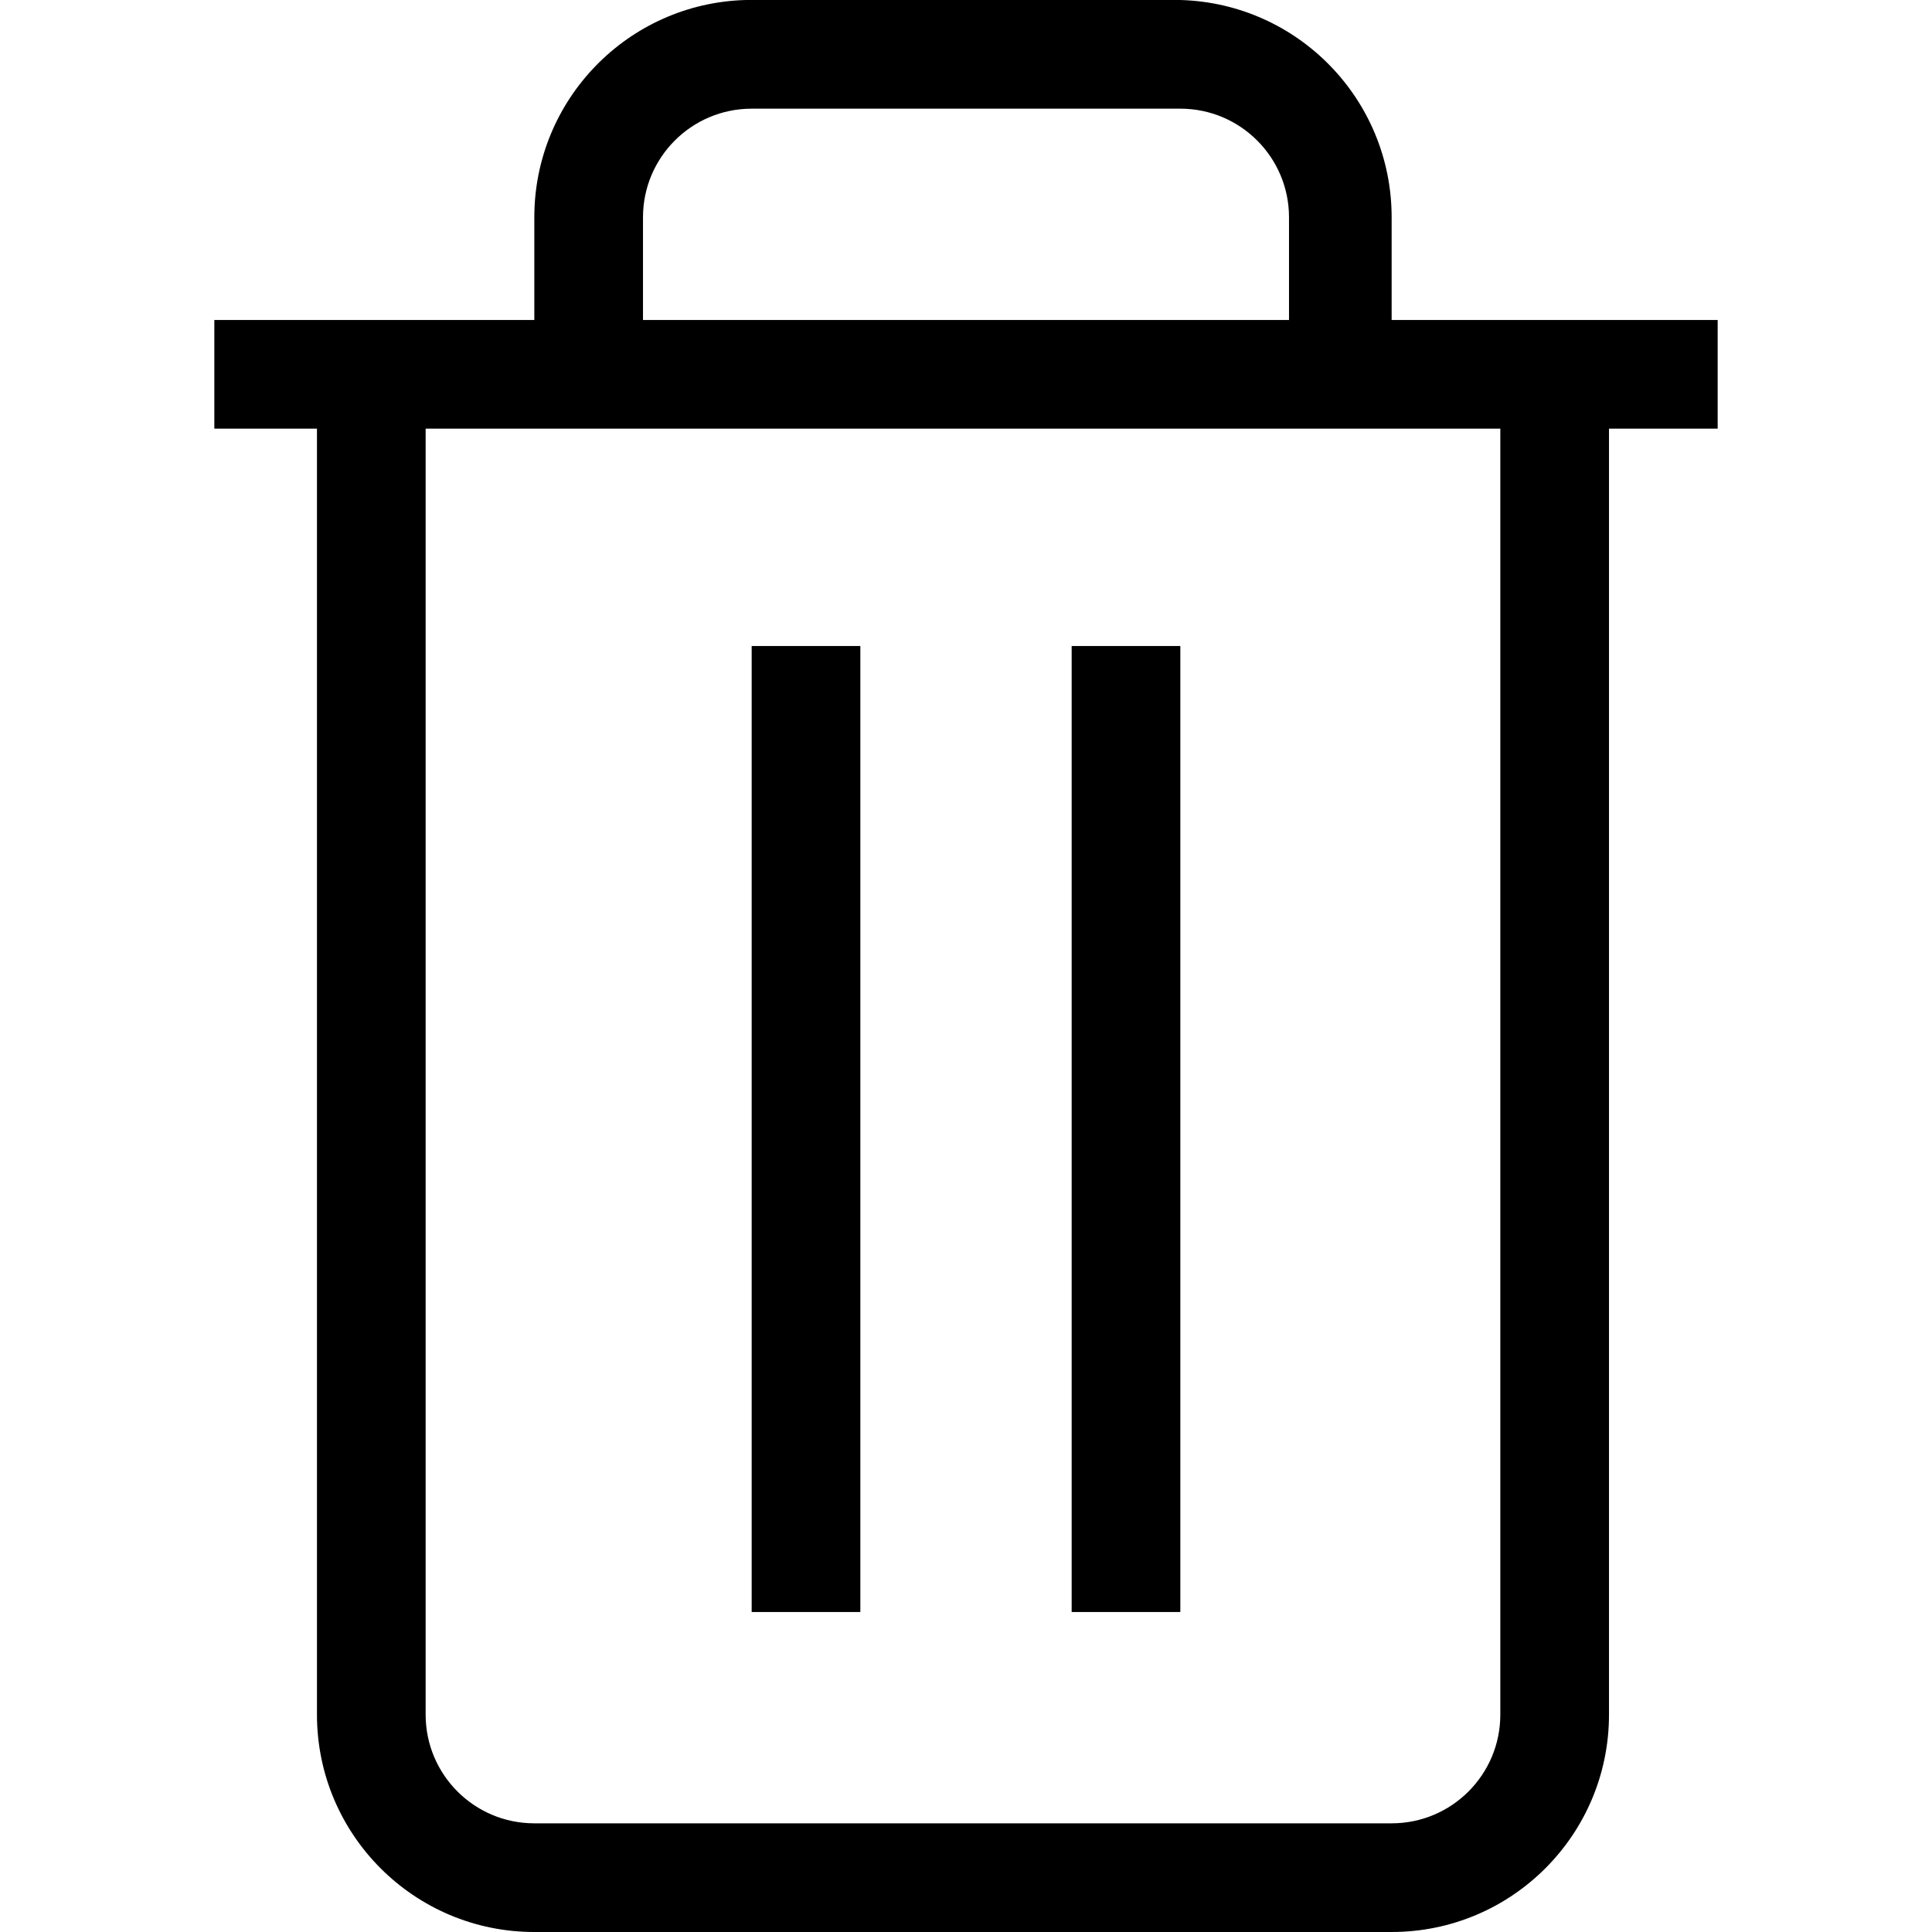
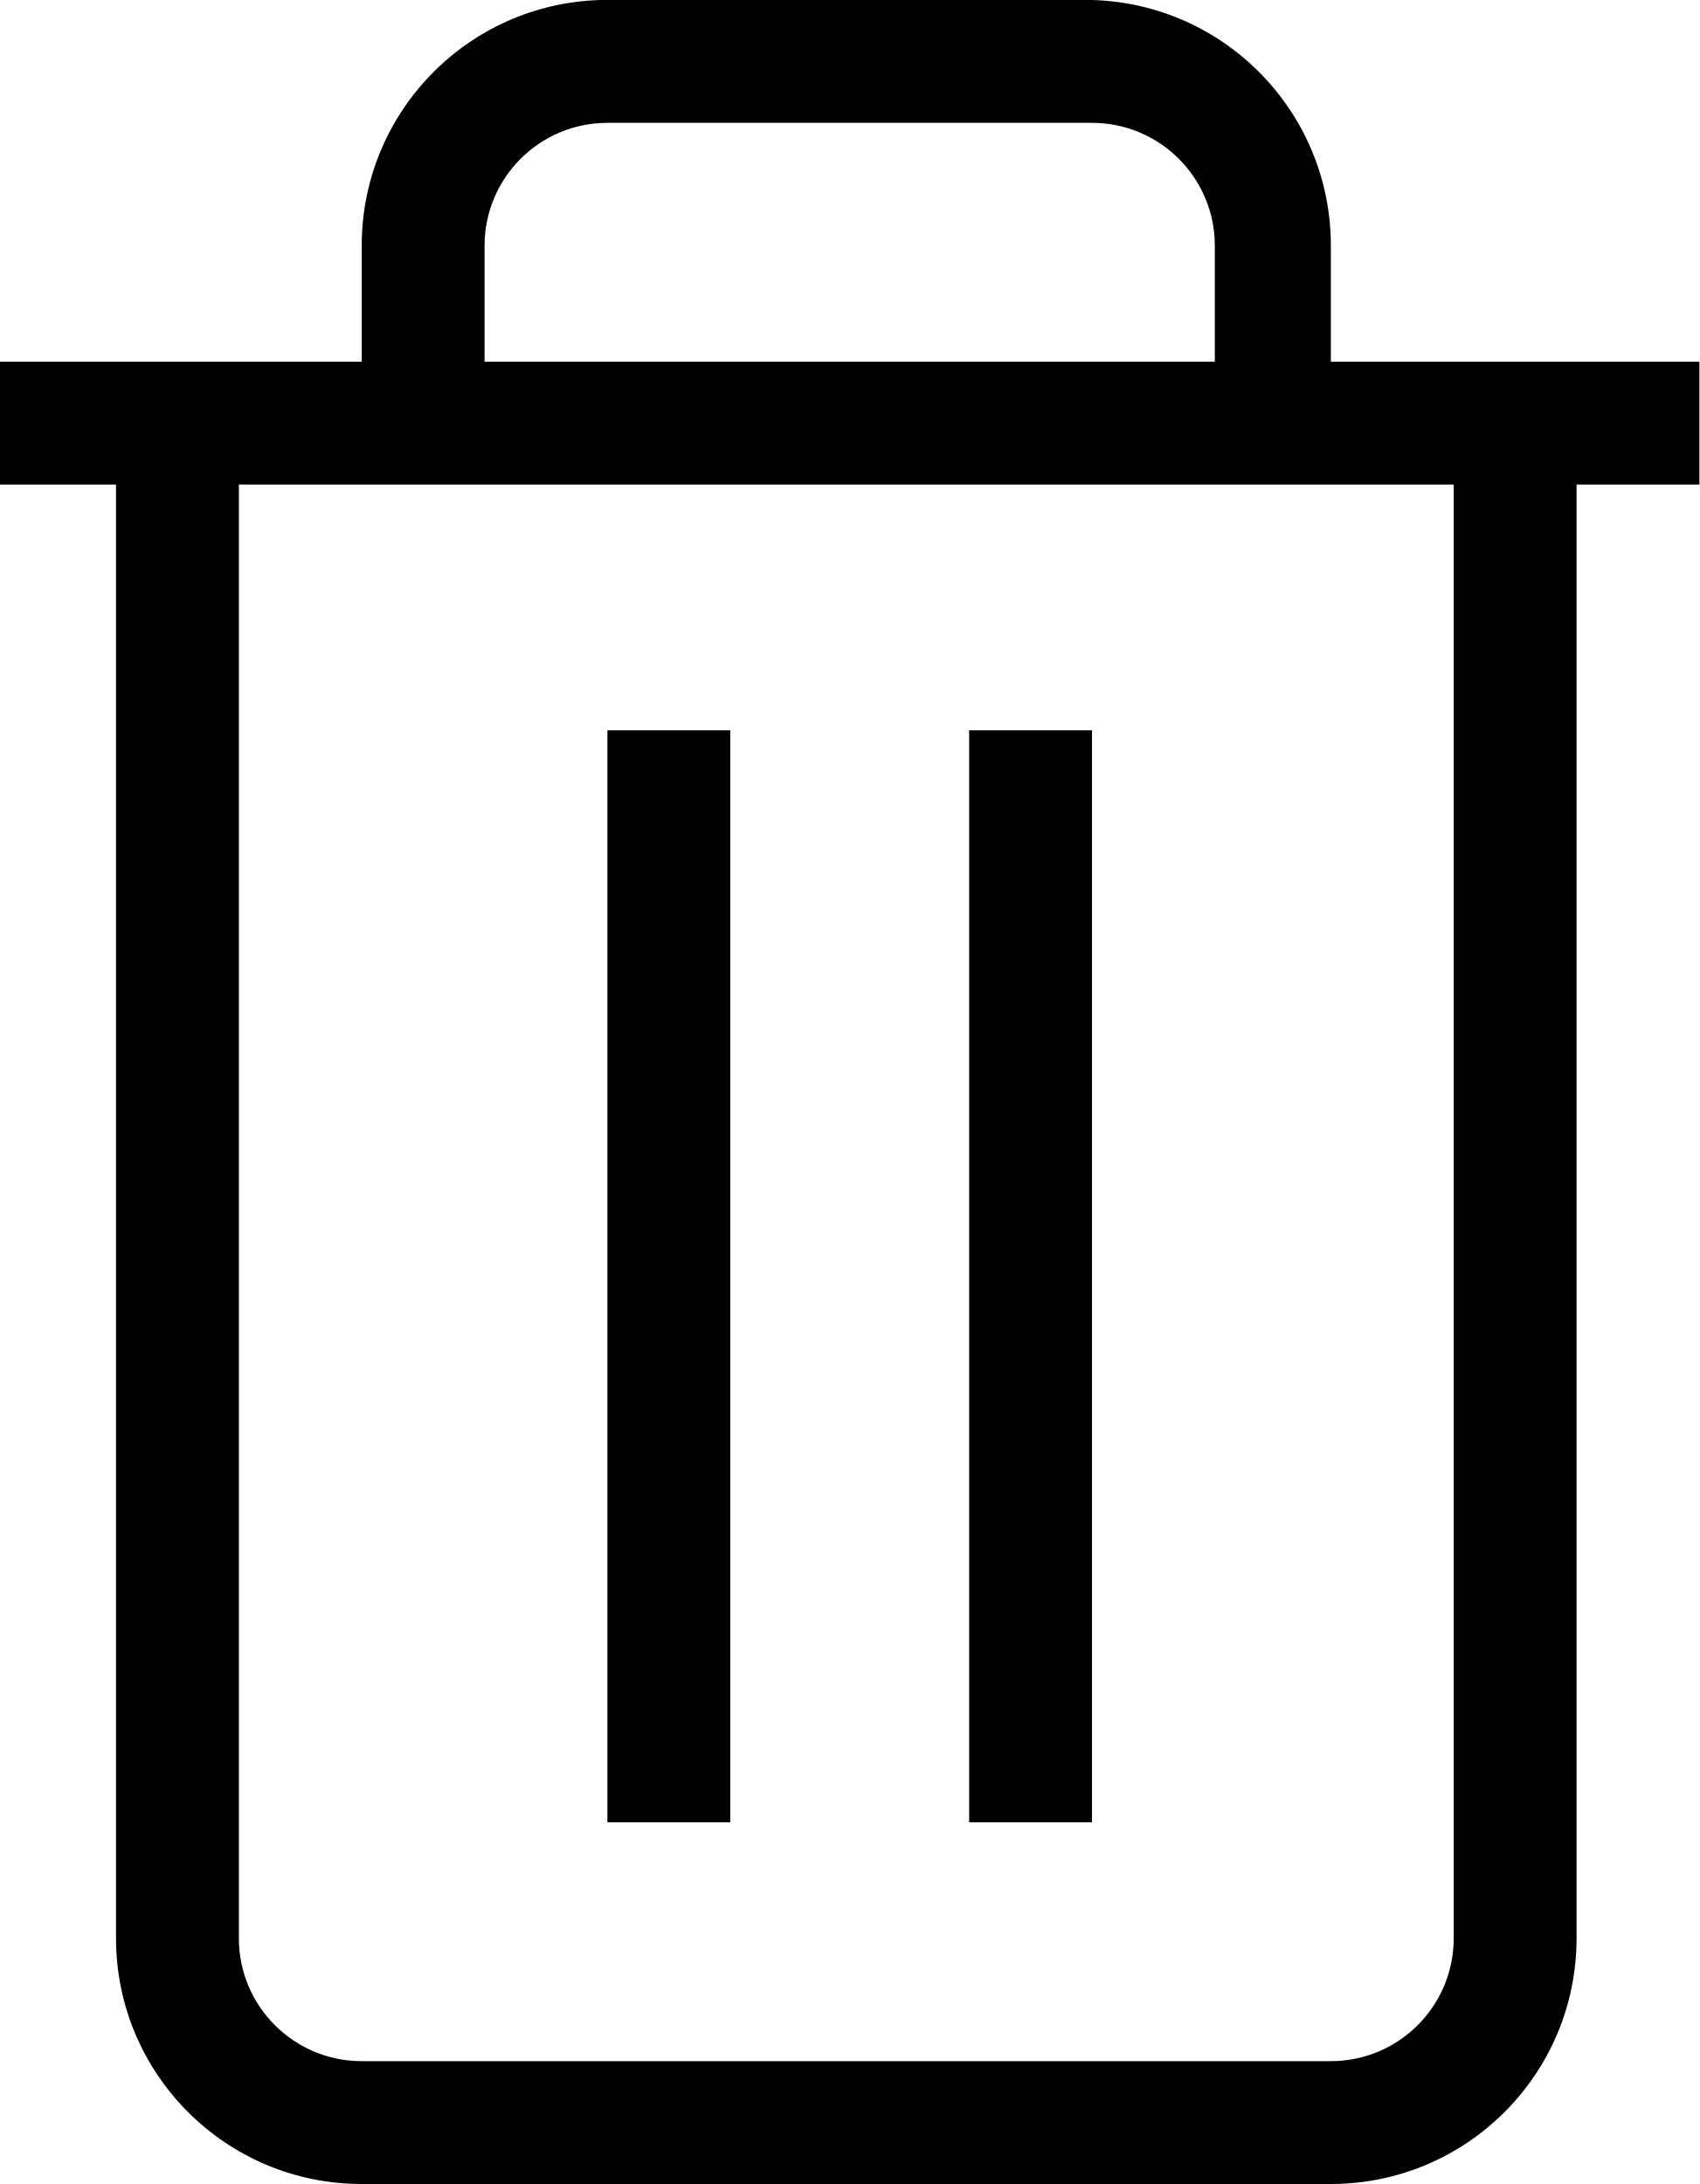
- <svg xmlns="http://www.w3.org/2000/svg" width="16" height="16" viewBox="0 0 24.9 32">
+ <svg xmlns="http://www.w3.org/2000/svg" viewBox="0 0 24.9 32">
  <rect x="14.2" y="10.7" width="1.8" height="16" />
  <rect x="8.9" y="10.7" width="1.8" height="16" />
  <path d="M23.1,5.3V3.6A3.6,3.6,0,0,0,19.6,0H12.4A3.6,3.6,0,0,0,8.9,3.6V5.3H3.6V7.1H5.3V28.4A3.6,3.6,0,0,0,8.9,32H23.1a3.6,3.6,0,0,0,3.6-3.6V7.1h1.8V5.3ZM10.7,3.6a1.8,1.8,0,0,1,1.8-1.8h7.1a1.8,1.8,0,0,1,1.8,1.8V5.3H10.7ZM24.9,28.4a1.8,1.8,0,0,1-1.8,1.8H8.9a1.8,1.8,0,0,1-1.8-1.8V7.1H24.9Z" transform="translate(-3.6)" />
</svg>
